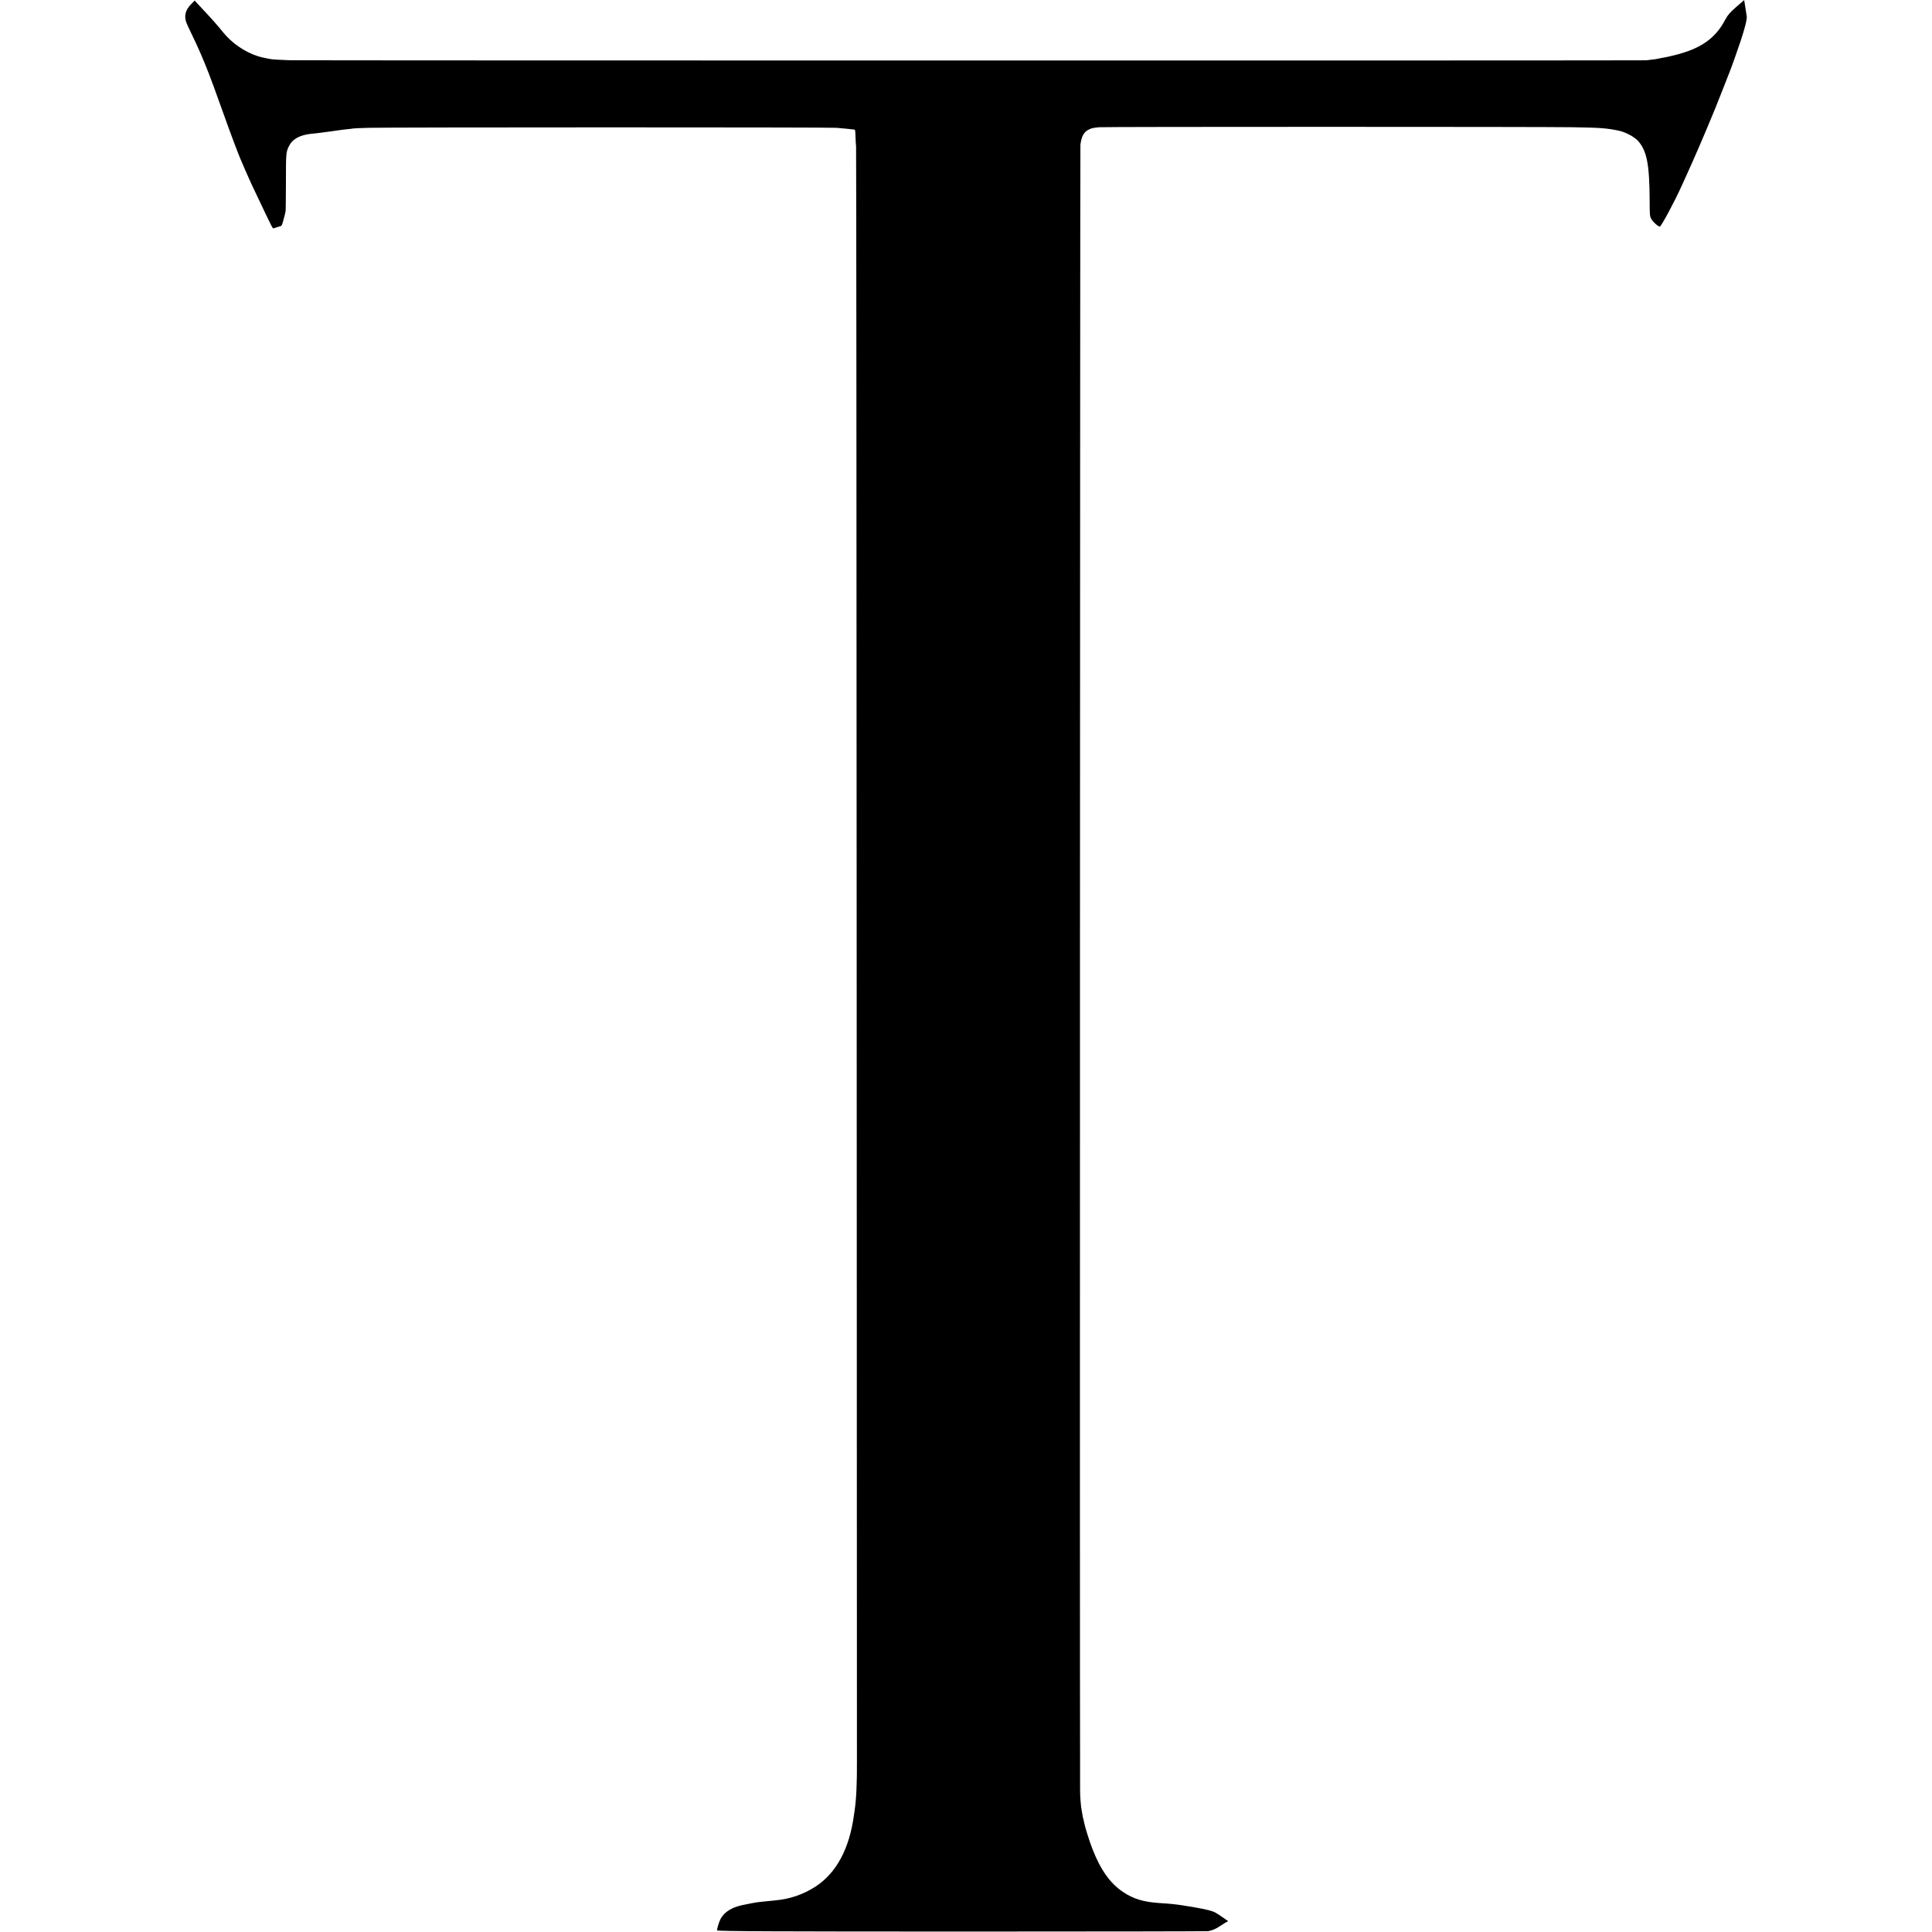
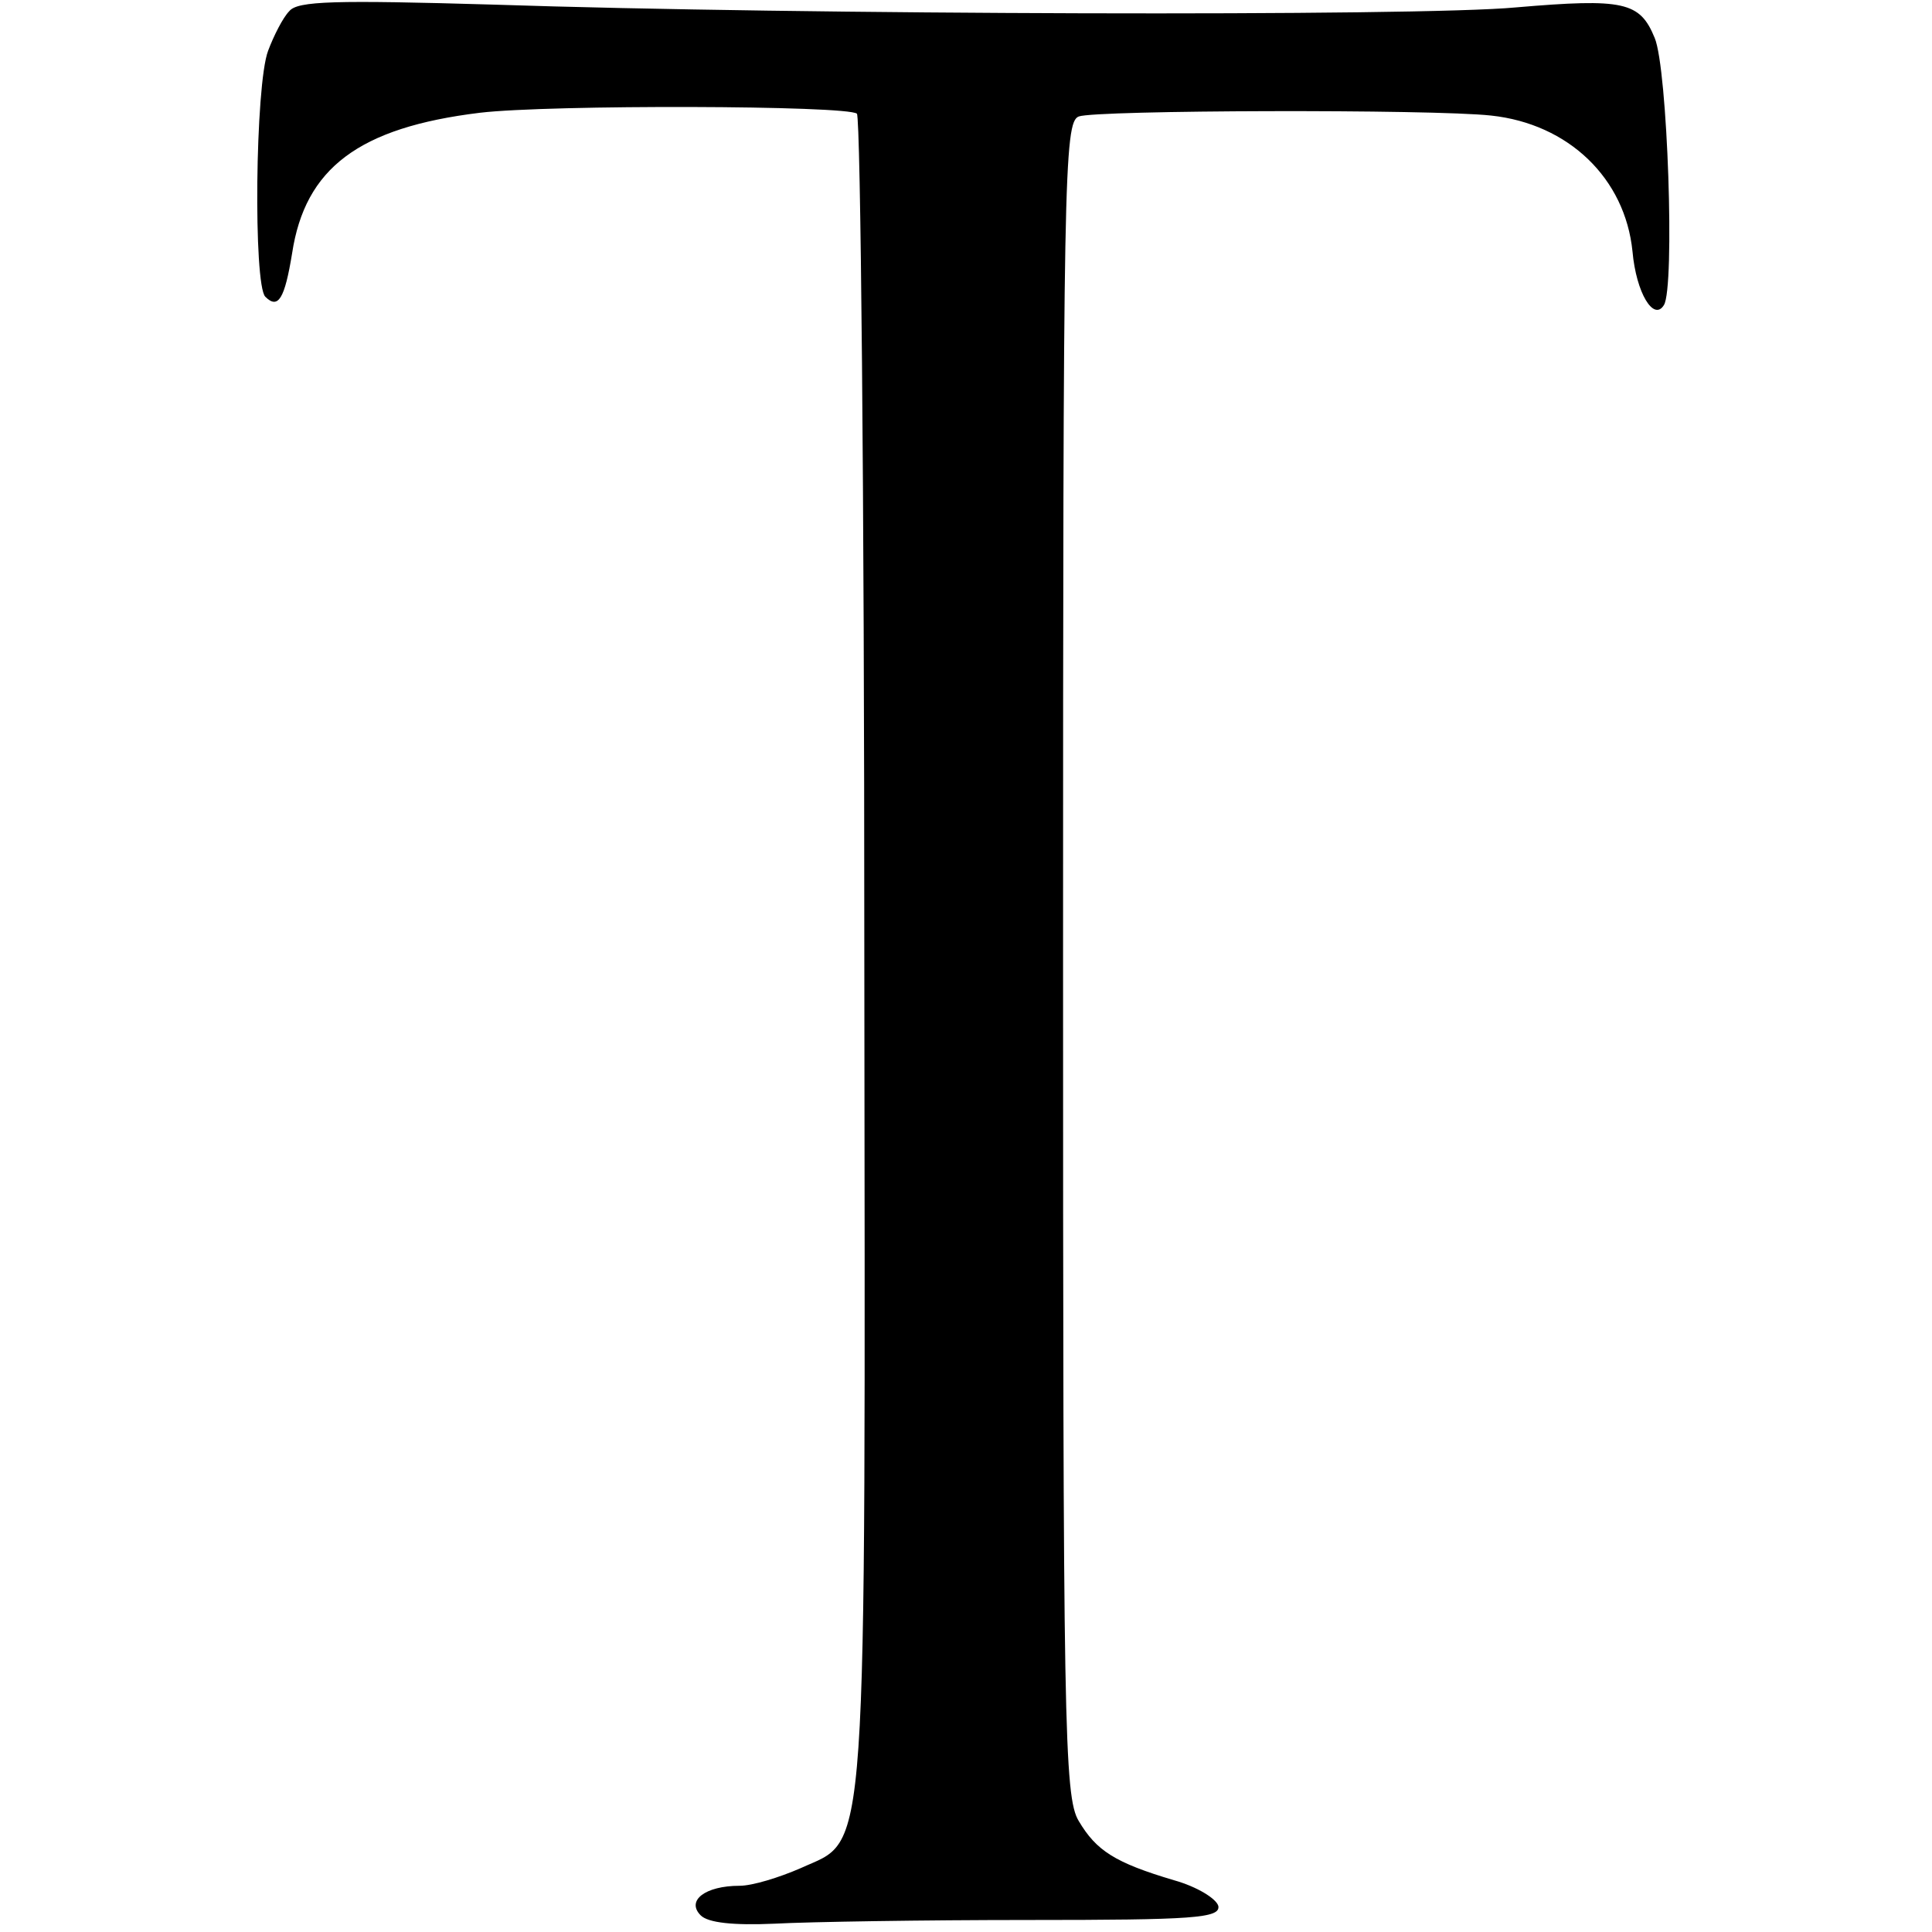
- <svg xmlns="http://www.w3.org/2000/svg" version="1.0" width="2967pt" height="2967pt" viewBox="0 0 2967 2967" preserveAspectRatio="xMidYMid meet">
-   <g transform="translate(0,2967) scale(0.1,-0.1)" fill="#000000" stroke="none">
-     <path d="M26760 29647 c-14 -12 -56 -49 -94 -82 -96 -83 -134 -127 -169 -193 -153 -294 -378 -451 -790 -552 -65 -16 -137 -32 -160 -35 -23 -3 -58 -10 -77 -15 -19 -5 -64 -12 -100 -15 -36 -4 -74 -9 -85 -11 -28 -5 -20668 -4 -20835 1 -157 5 -275 12 -310 20 -114 23 -140 29 -180 42 -203 65 -402 202 -538 372 -73 91 -167 198 -278 316 -62 66 -121 131 -133 143 l-20 24 -51 -51 c-68 -68 -98 -134 -95 -209 2 -49 14 -82 87 -232 101 -206 193 -417 273 -625 64 -166 77 -203 225 -615 97 -273 223 -610 260 -695 10 -22 44 -101 75 -175 60 -139 102 -231 210 -455 34 -71 86 -179 114 -240 63 -131 91 -187 101 -198 4 -4 18 -3 31 2 13 6 42 15 65 21 40 10 41 11 63 87 12 43 24 89 27 103 2 14 7 31 9 39 3 7 6 209 6 447 0 462 1 472 52 570 53 101 165 161 334 179 58 5 125 13 173 20 14 2 48 7 75 10 28 4 61 8 75 10 14 2 45 7 70 10 25 3 56 8 70 10 14 2 57 7 95 11 39 3 79 8 90 11 11 2 117 7 235 10 307 9 7100 10 7190 0 41 -4 104 -10 140 -13 36 -4 74 -8 85 -9 11 -1 29 -3 40 -4 19 -1 20 -9 23 -108 2 -60 5 -128 9 -153 3 -25 7 -5551 9 -12280 1 -6729 3 -12359 4 -12510 2 -337 -9 -588 -35 -760 -2 -14 -7 -45 -10 -70 -70 -520 -269 -892 -590 -1102 -188 -122 -399 -194 -625 -213 -41 -3 -90 -8 -109 -11 -18 -2 -63 -7 -100 -10 -36 -3 -100 -12 -141 -21 -41 -8 -84 -17 -95 -19 -68 -13 -85 -17 -130 -31 -126 -39 -216 -107 -263 -200 -20 -38 -56 -162 -50 -168 14 -14 829 -18 3923 -18 1964 0 3592 3 3618 6 57 8 119 34 182 77 26 18 64 42 86 55 l40 22 -78 54 c-42 30 -95 65 -118 77 -40 24 -151 52 -304 78 -18 3 -43 8 -55 10 -11 2 -79 13 -151 24 -122 18 -168 23 -355 35 -244 17 -396 64 -555 171 -198 133 -344 339 -470 664 -50 129 -117 345 -130 419 -3 19 -7 37 -9 40 -2 3 -7 24 -10 46 -3 22 -9 53 -12 68 -16 77 -28 231 -27 347 0 52 0 221 0 375 -6 1216 0 24824 5 24870 15 128 51 196 126 234 44 22 62 27 160 37 78 8 6785 8 7282 0 425 -7 509 -14 697 -52 101 -20 238 -93 296 -155 137 -151 178 -358 181 -909 1 -244 1 -245 27 -295 24 -44 103 -115 129 -115 21 0 232 394 340 635 13 28 47 104 77 170 109 238 274 622 378 875 26 63 53 129 60 145 8 17 55 136 105 265 51 129 101 258 112 285 32 79 116 317 169 475 67 204 100 334 94 378 -10 68 -38 247 -39 249 -1 1 -13 -8 -26 -20z" />
+ <svg xmlns="http://www.w3.org/2000/svg" version="1.0" width="209pt" height="209pt" viewBox="0 0 209 209" preserveAspectRatio="xMidYMid meet">
+   <g transform="translate(0,209) scale(0.1,-0.1)" fill="#000000" stroke="none">
+     <path d="M313 2078 c-7 -7 -17 -27 -23 -43 -14 -37 -16 -253 -3 -266 14 -14 21 -2 29 47 14 92 72 136 203 152 76 9 398 8 408 -1 4 -5 8 -412 8 -905 1 -1009 5 -959 -69 -993 -23 -10 -52 -19 -66 -19 -37 0 -58 -16 -42 -32 8 -8 35 -11 80 -9 37 2 161 4 275 4 178 0 207 2 205 15 -2 8 -23 21 -48 28 -64 19 -84 32 -103 64 -16 26 -17 106 -17 933 0 846 1 905 17 911 18 7 382 8 446 1 84 -9 145 -68 153 -147 4 -45 23 -76 34 -58 12 19 4 256 -10 289 -16 39 -33 43 -150 33 -105 -10 -778 -8 -1106 3 -172 5 -212 4 -221 -7z" />
  </g>
</svg>
